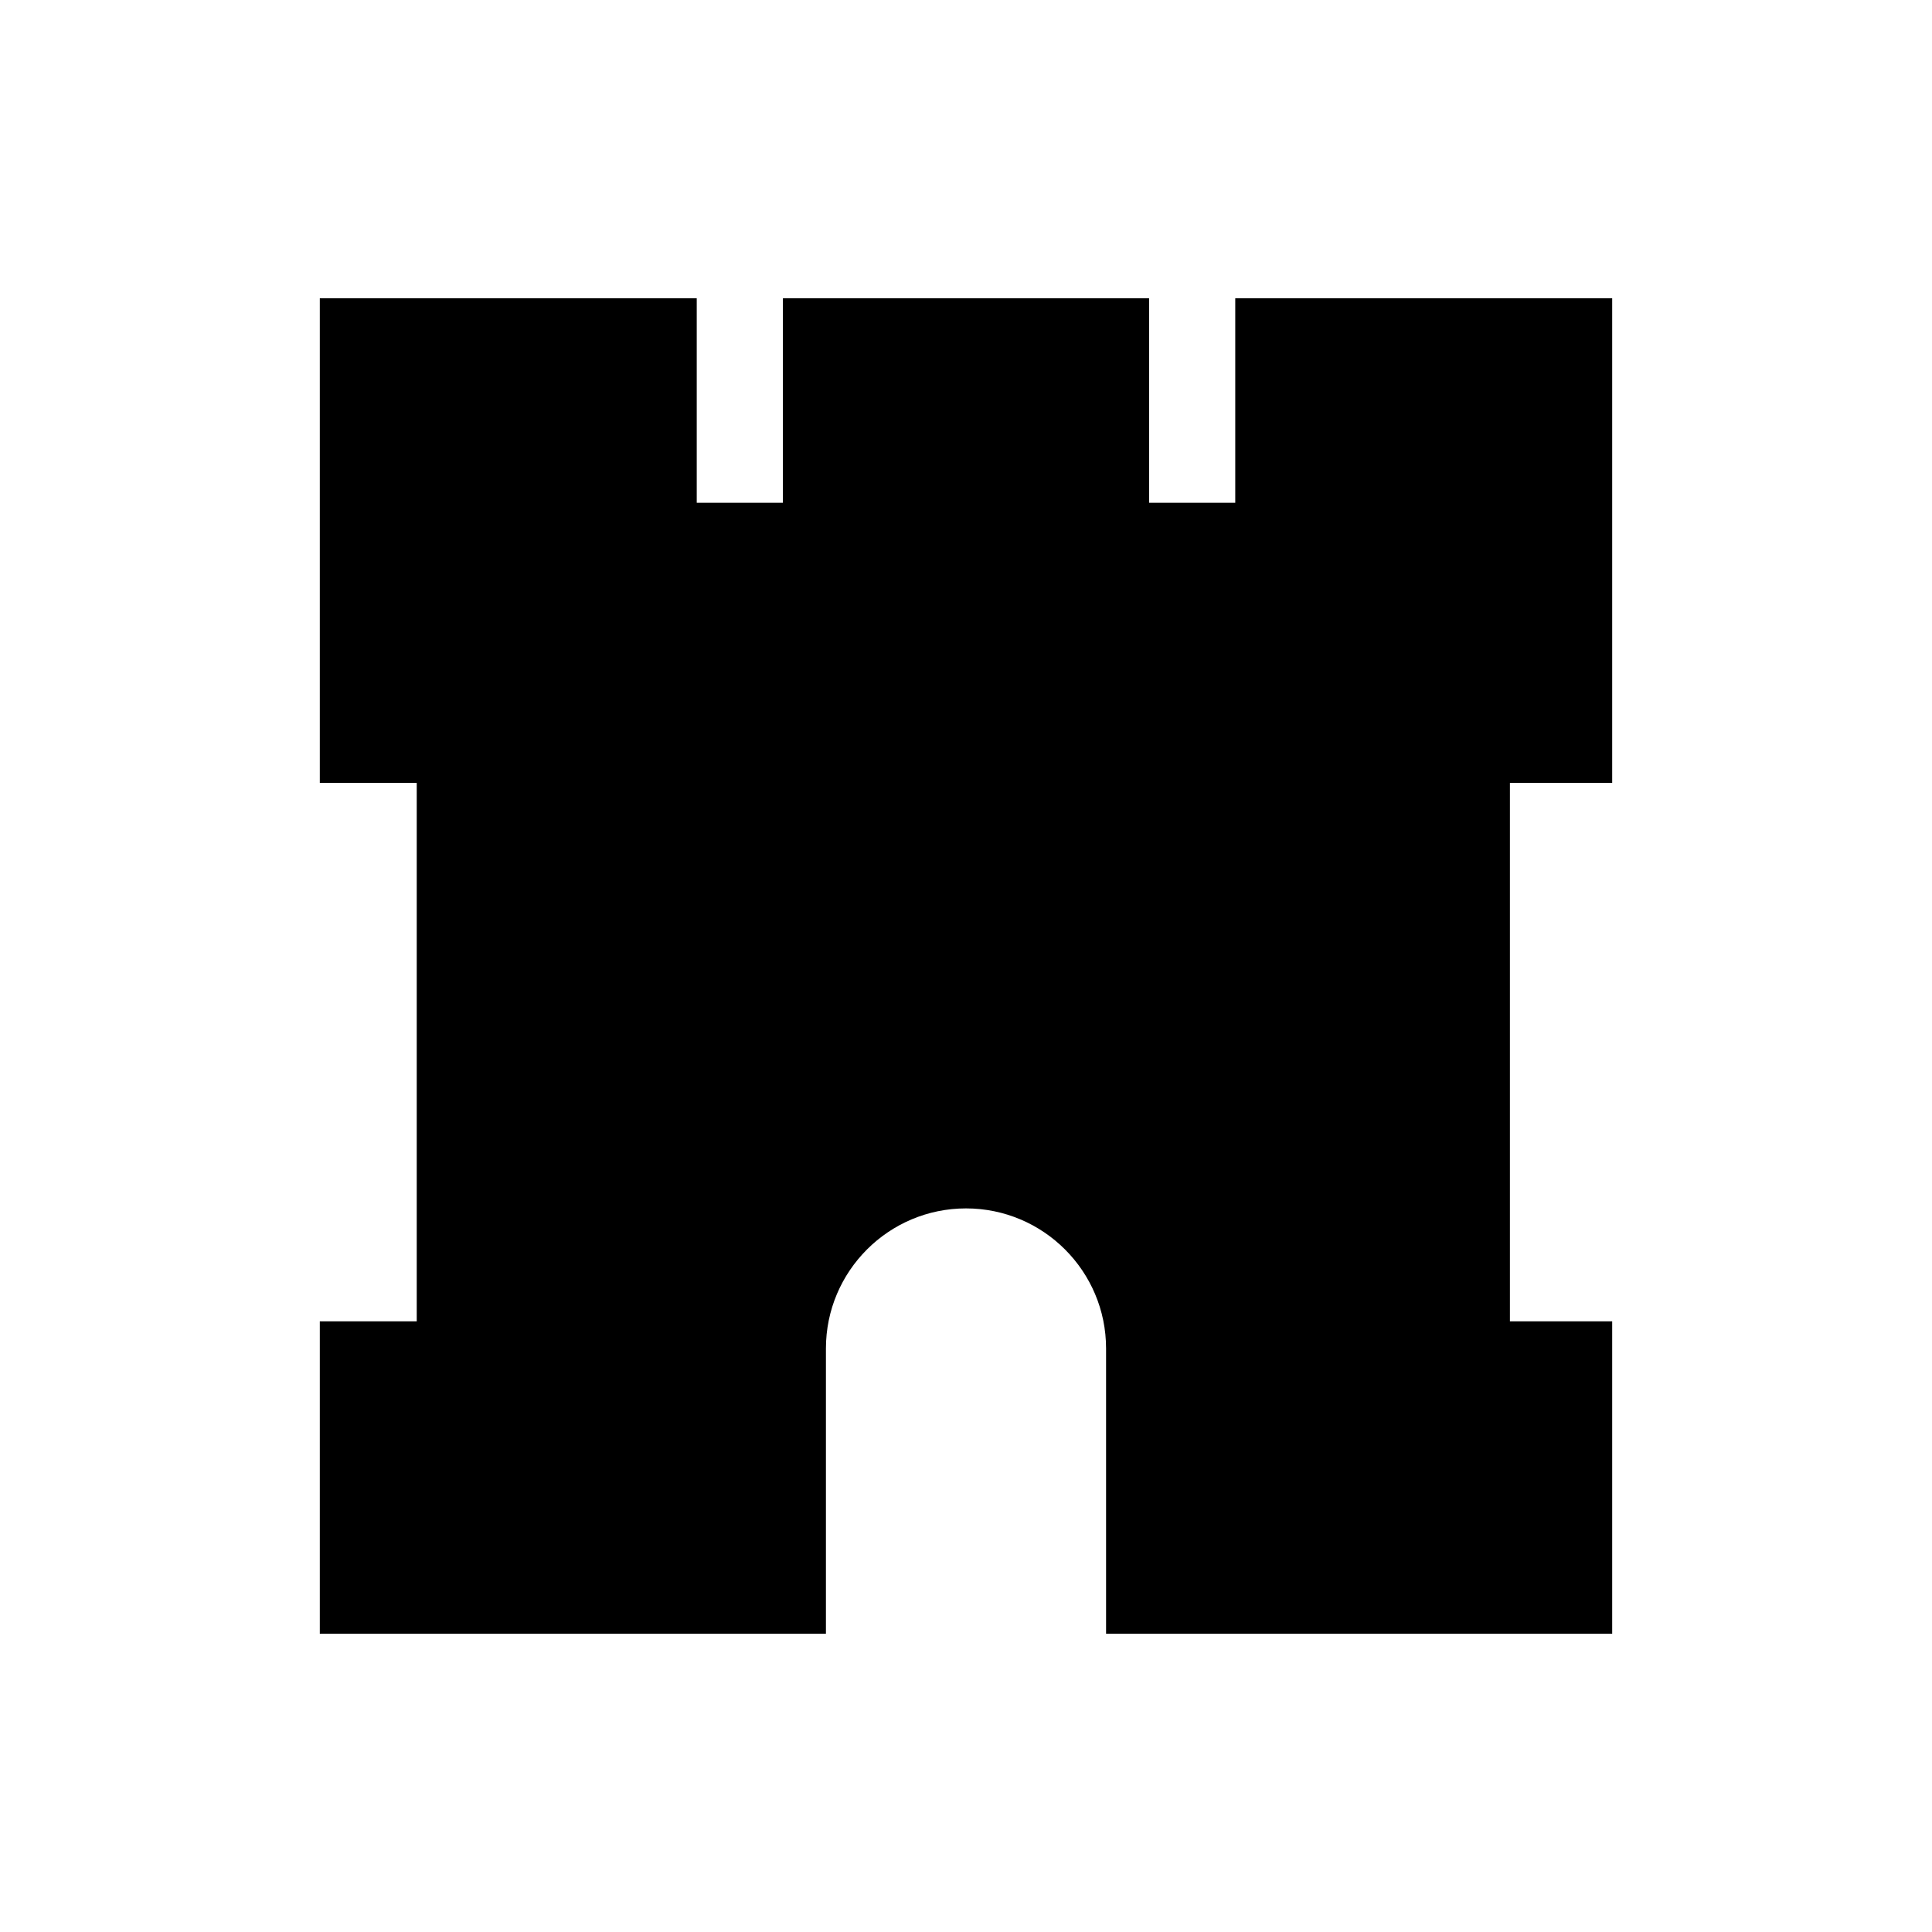
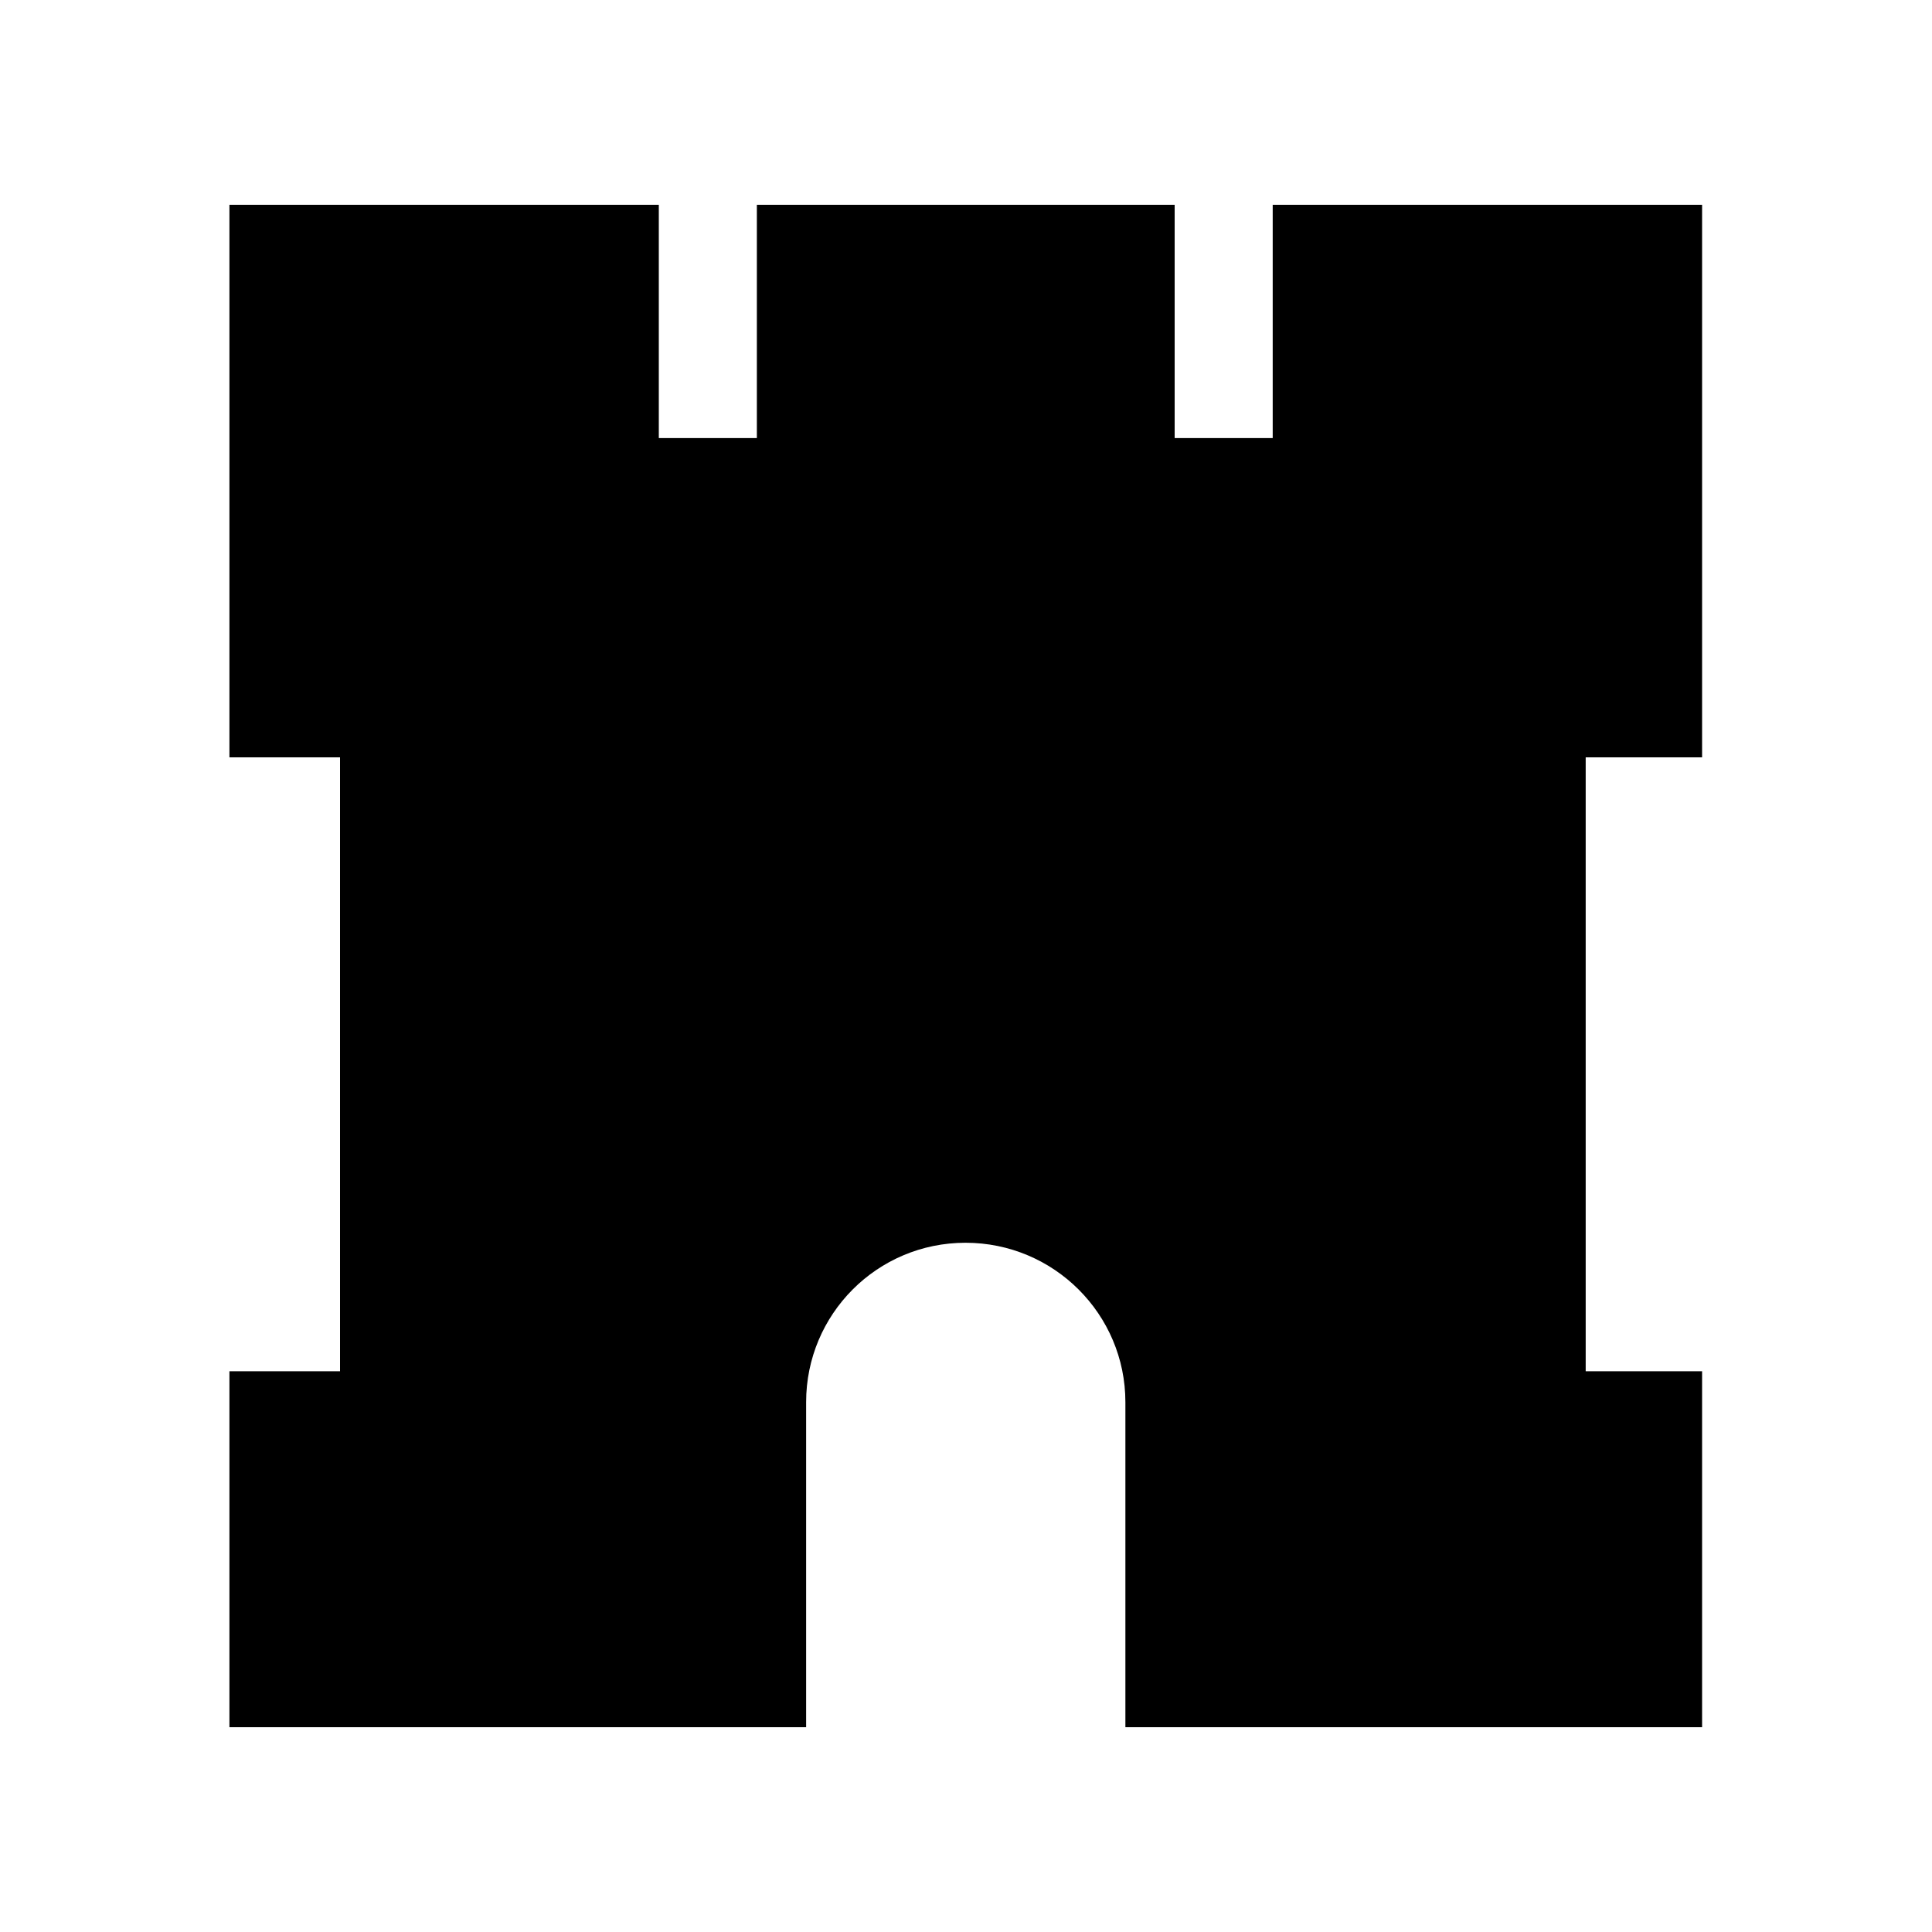
- <svg xmlns="http://www.w3.org/2000/svg" id="Livello_1" data-name="Livello 1" viewBox="0 0 300 300">
-   <path d="M158.35,46.31h20.08v31.76h13.38v-31.76h58.53v75.26h-15.88v83.61h15.88v48.5h-78.59v-44.29c0-12-9.75-21.75-21.75-21.75s-21.75,9.75-21.75,21.75v44.29H49.66v-48.5h15.05v-83.61h-15.05V46.31h58.53v31.76h13.38v-31.76h36.78Z" />
+ <svg xmlns="http://www.w3.org/2000/svg" id="Livello_1" data-name="Livello 1" viewBox="0 0 40 40">
+   <path d="M24.32,4.24v4.83h2.03v-4.83h8.89v11.44h-2.41v12.71h2.41v7.37h-11.94v-6.73c0-1.82-1.48-3.3-3.31-3.3s-3.3,1.48-3.3,3.3v6.73H4.75v-7.37h2.29v-12.71h-2.29V4.24h8.89v4.83h2.03v-4.83h8.64Z" />
</svg>
